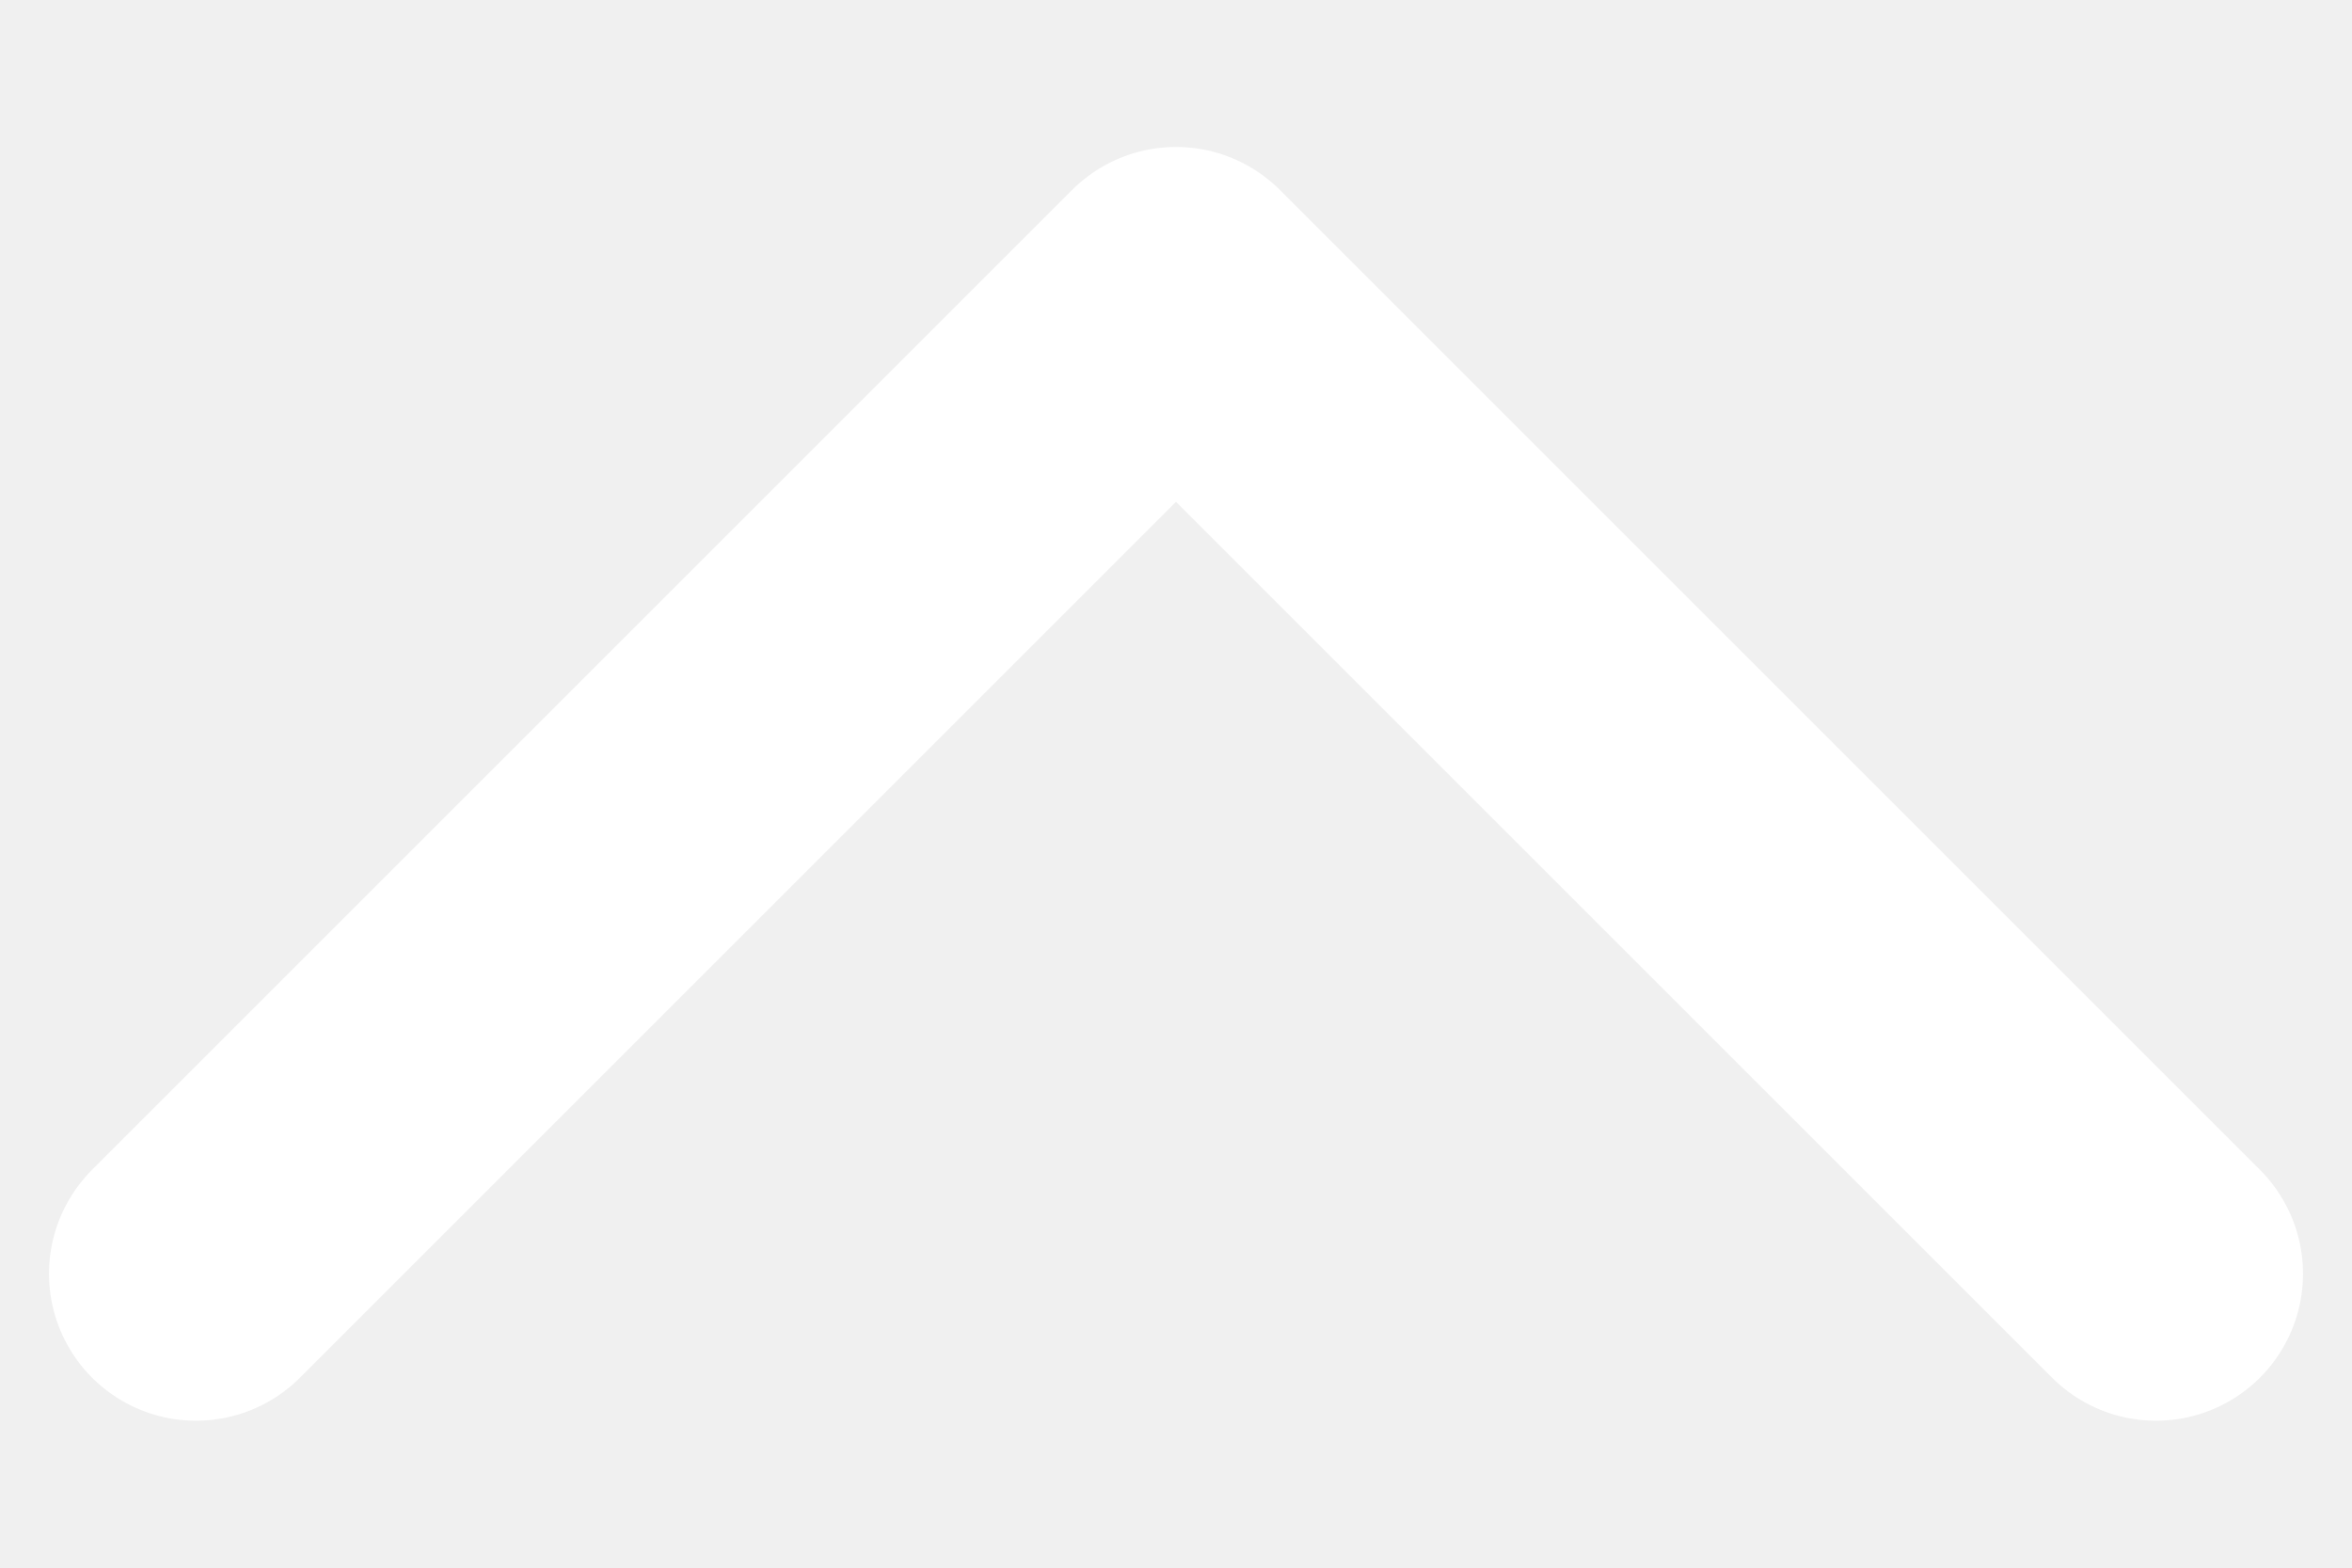
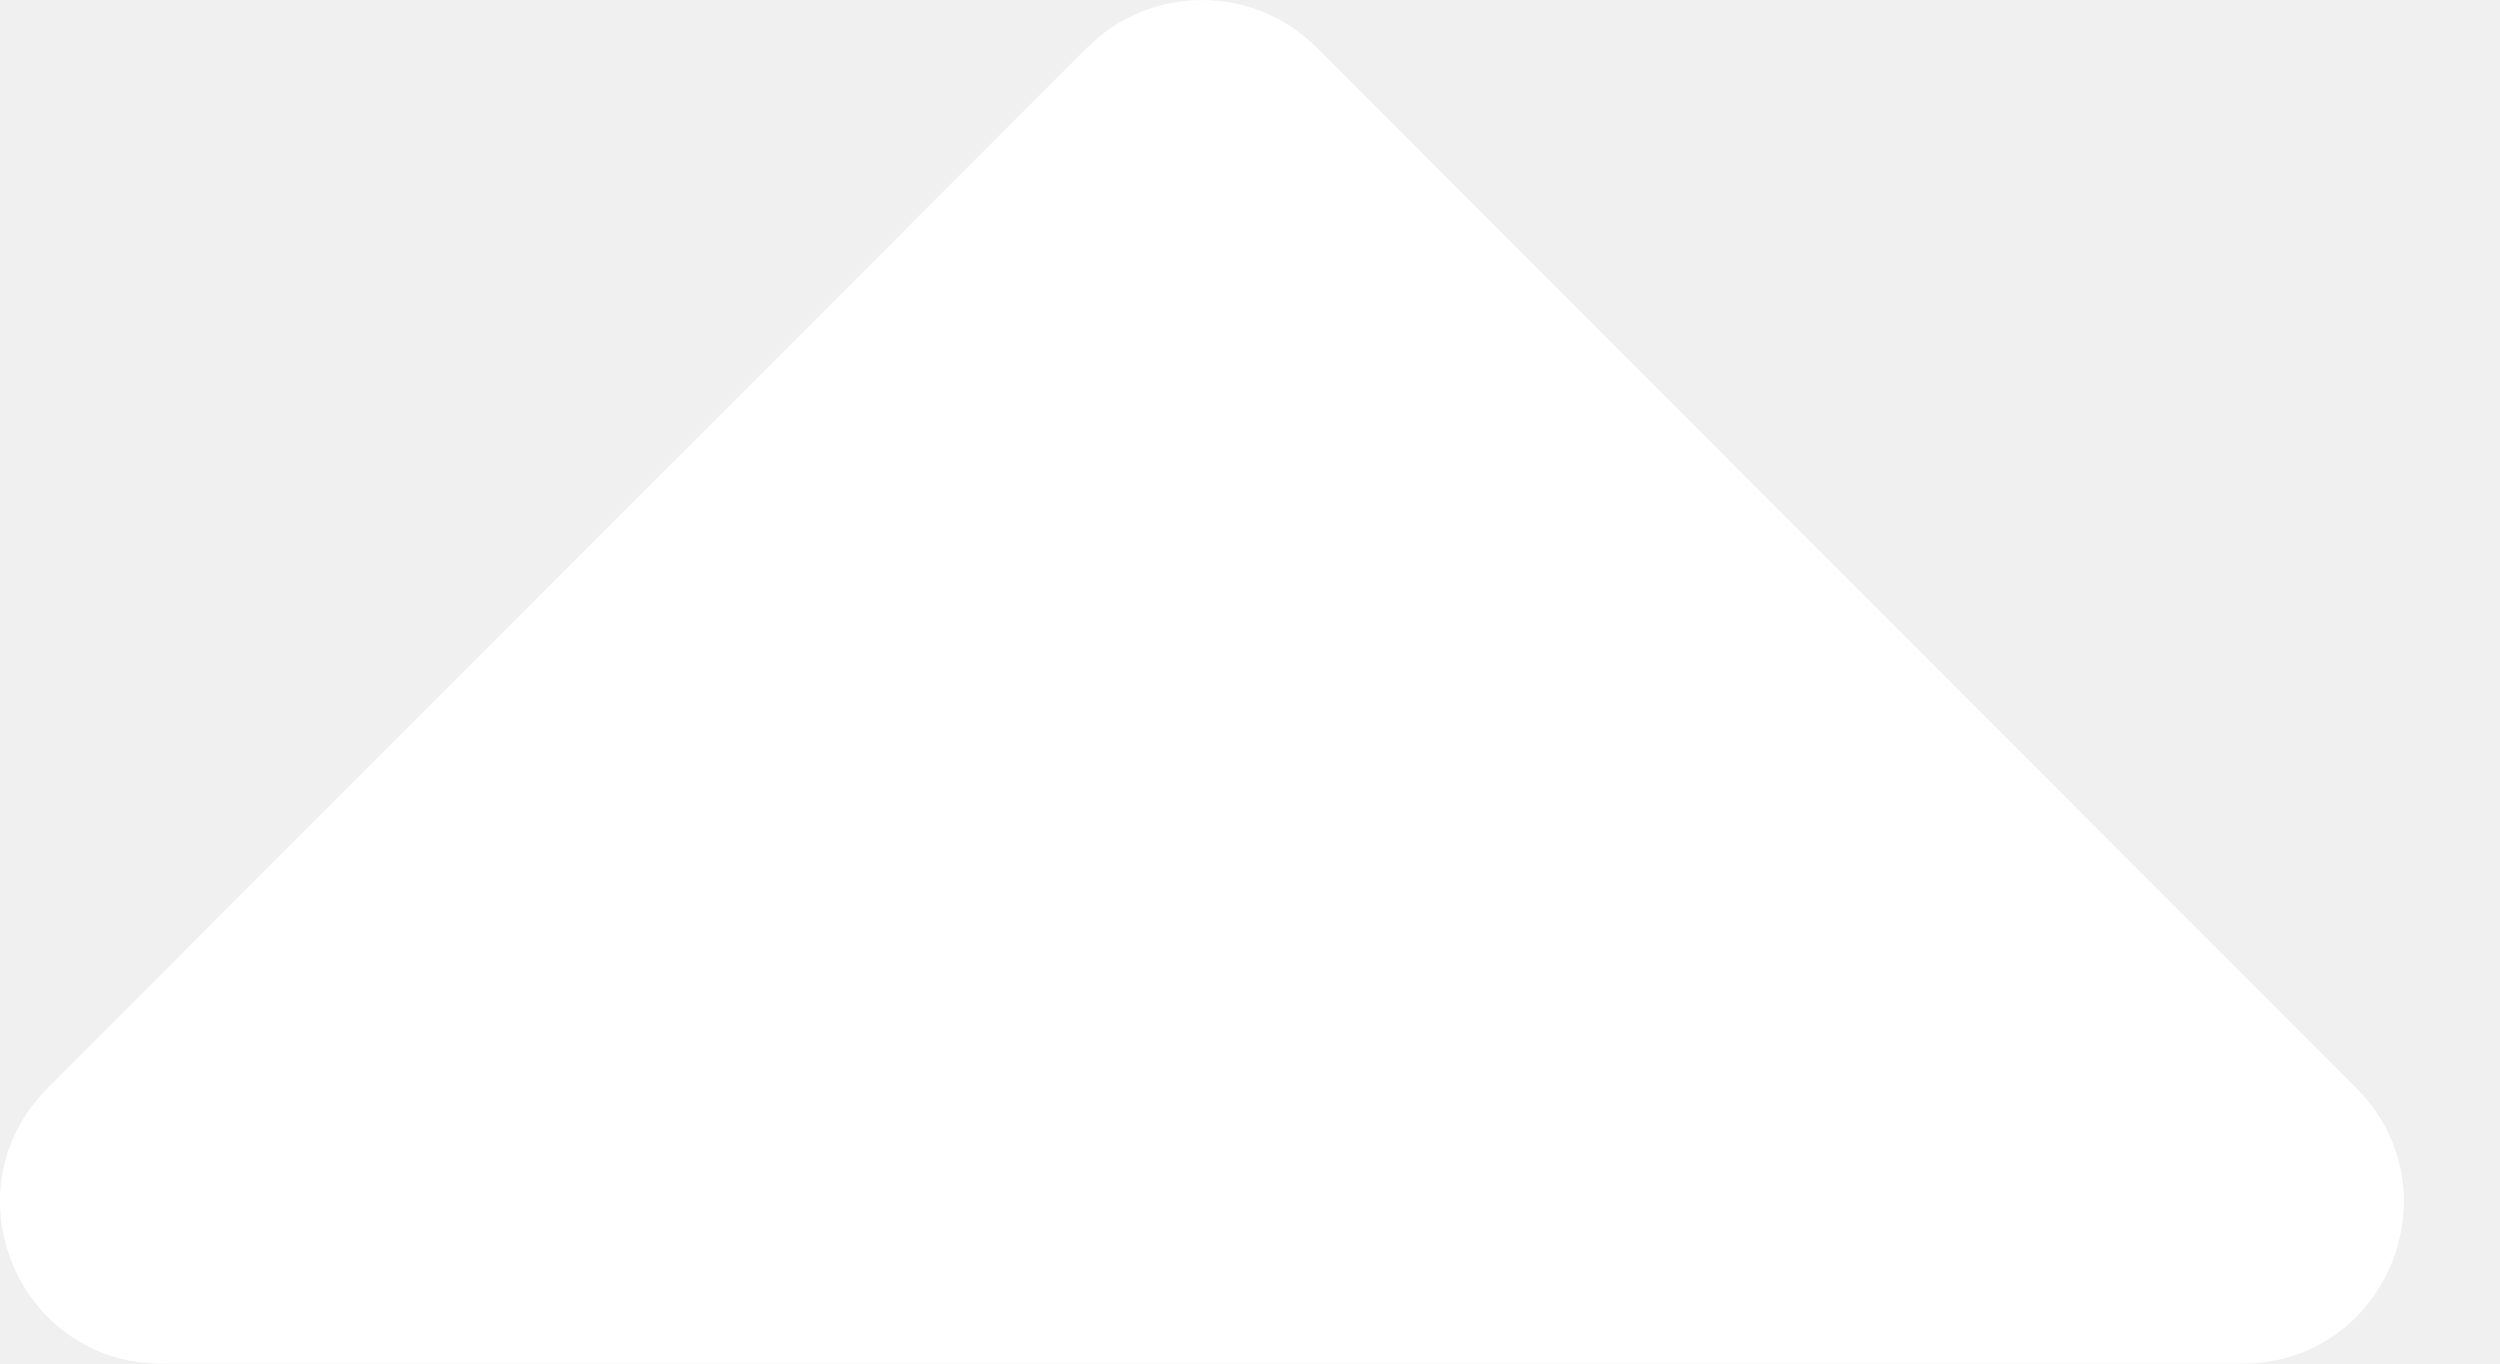
- <svg xmlns="http://www.w3.org/2000/svg" width="12" height="8" viewBox="0 0 12 8" fill="none">
-   <path d="M11 6.5L6 1.5L1 6.5" stroke="white" stroke-width="1.5" stroke-linecap="round" stroke-linejoin="round" />
+ <svg xmlns="http://www.w3.org/2000/svg" width="11" height="6" viewBox="0 0 11 6" fill="none">
+   <path d="M9.865 6L0.712 6C0.078 6 -0.238 5.235 0.21 4.787L4.785 0.208C5.063 -0.069 5.514 -0.069 5.792 0.208L10.367 4.787C10.815 5.235 10.499 6 9.865 6Z" fill="white" />
</svg>
